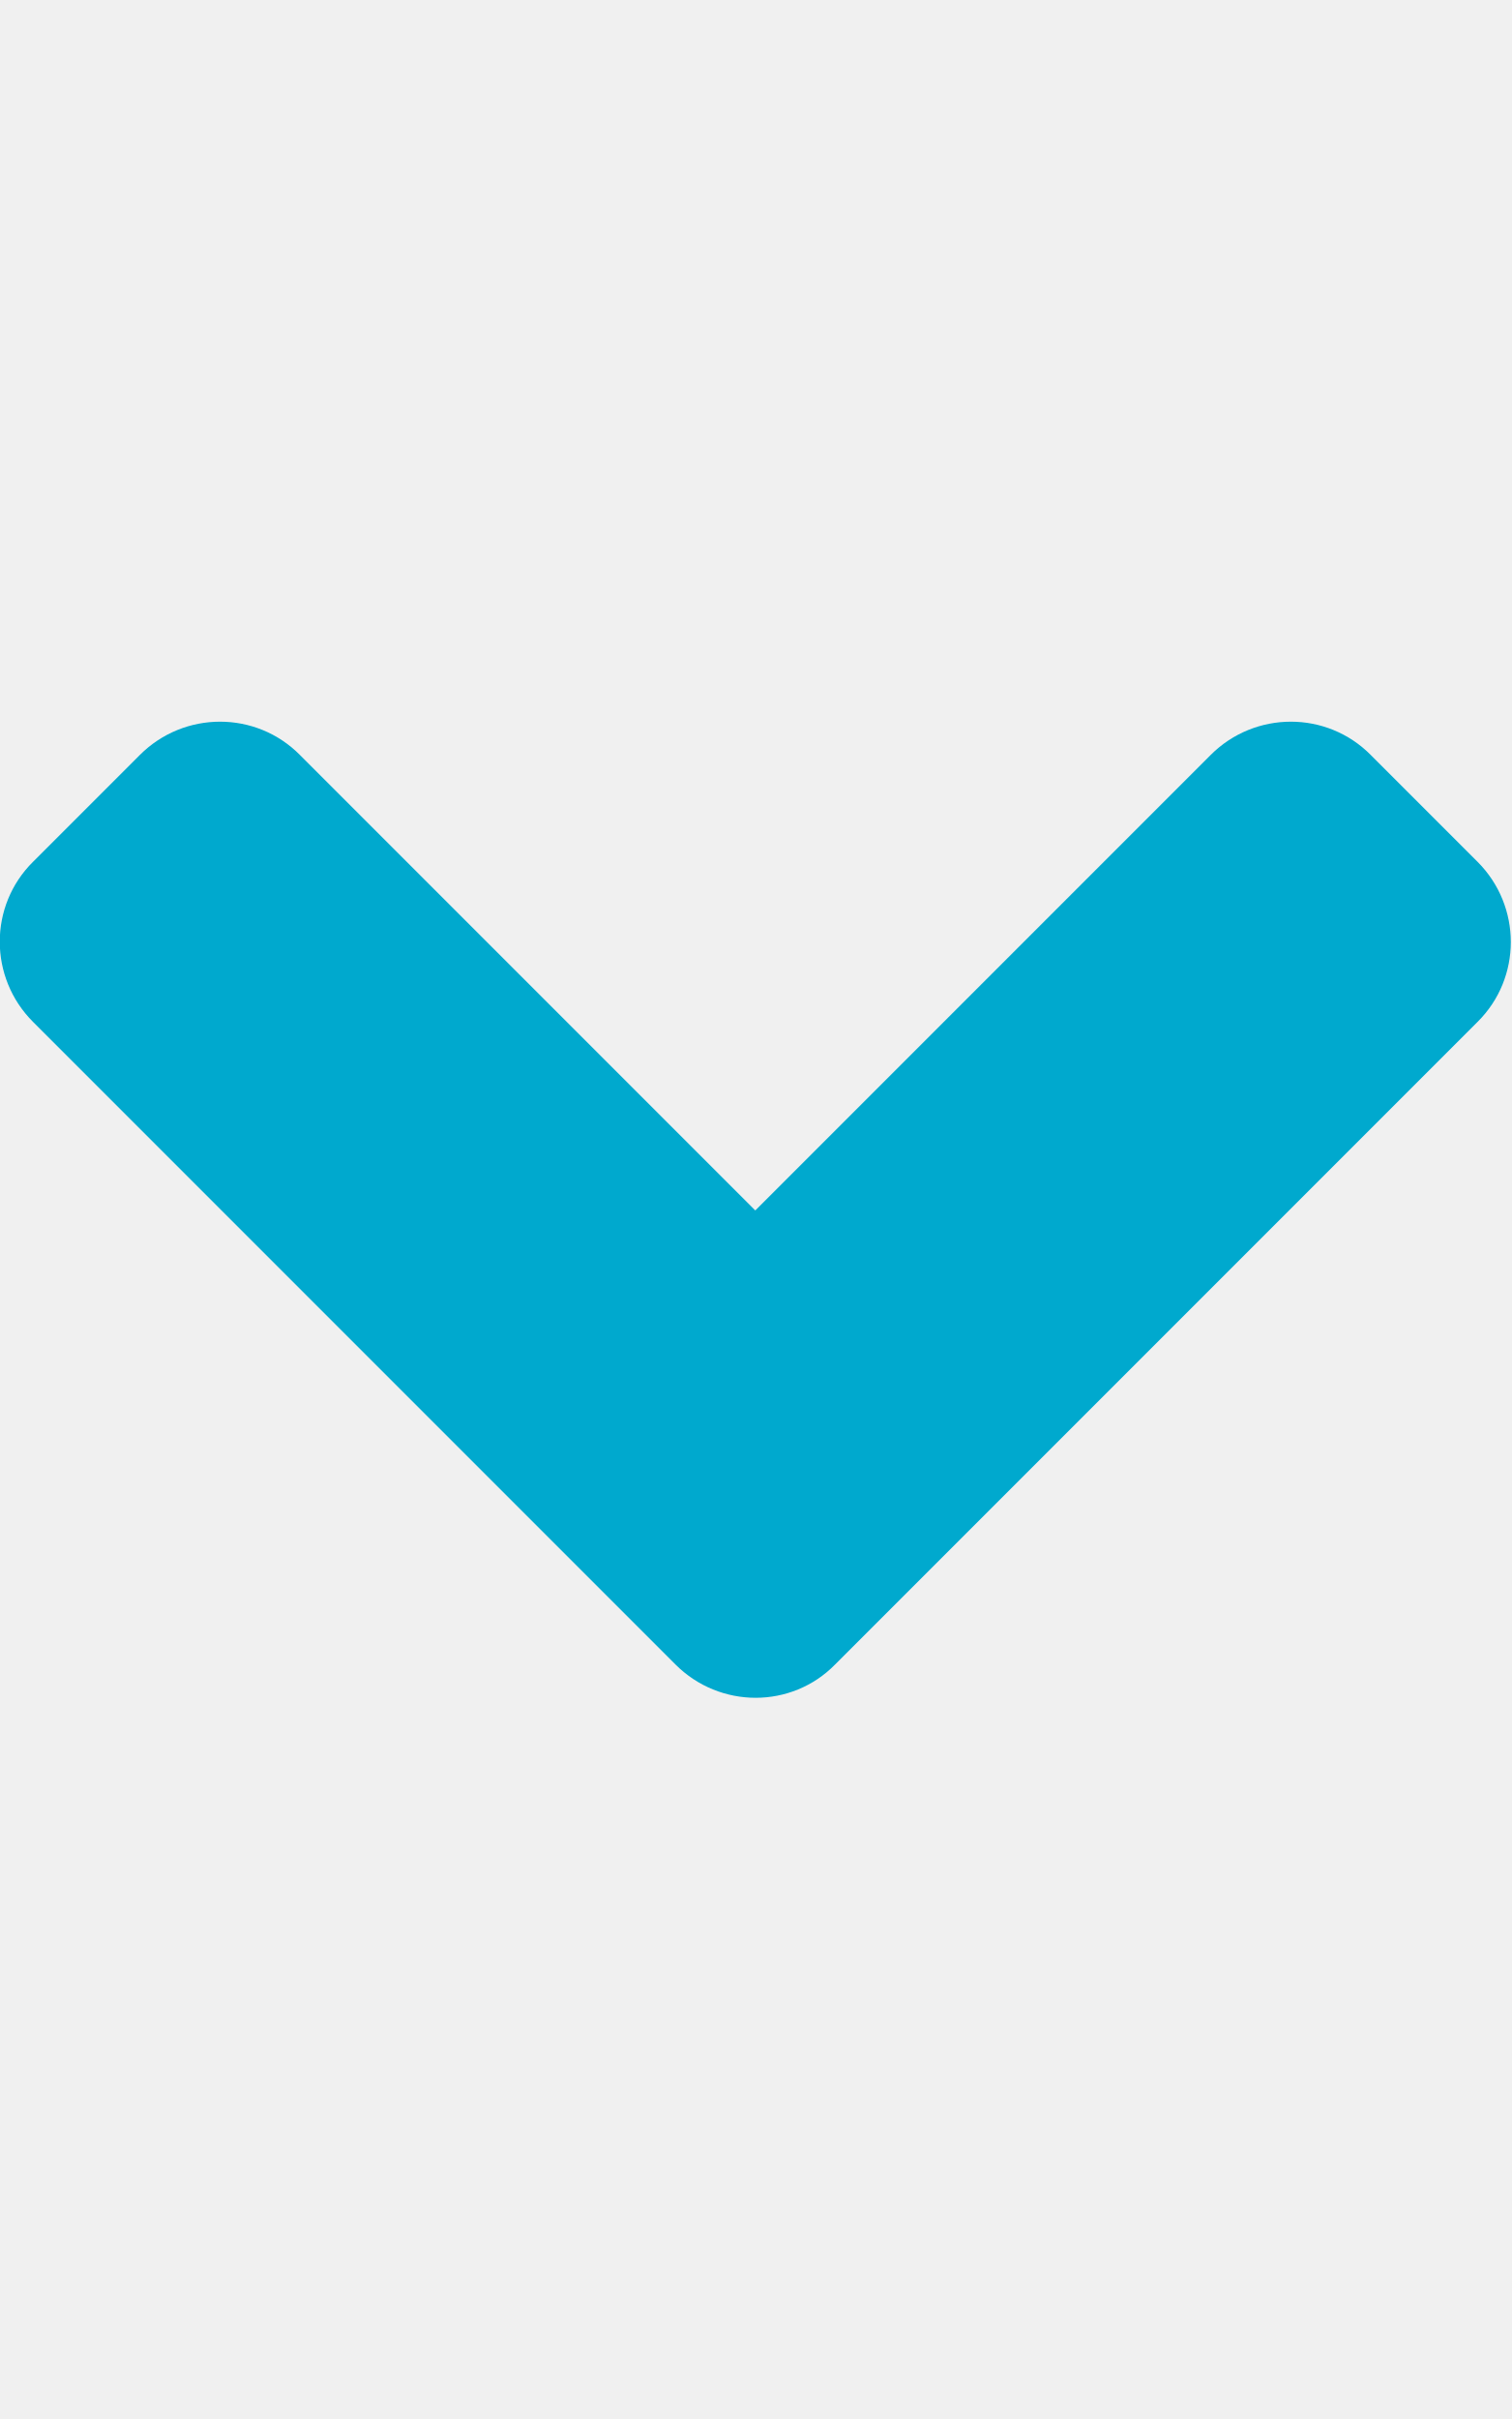
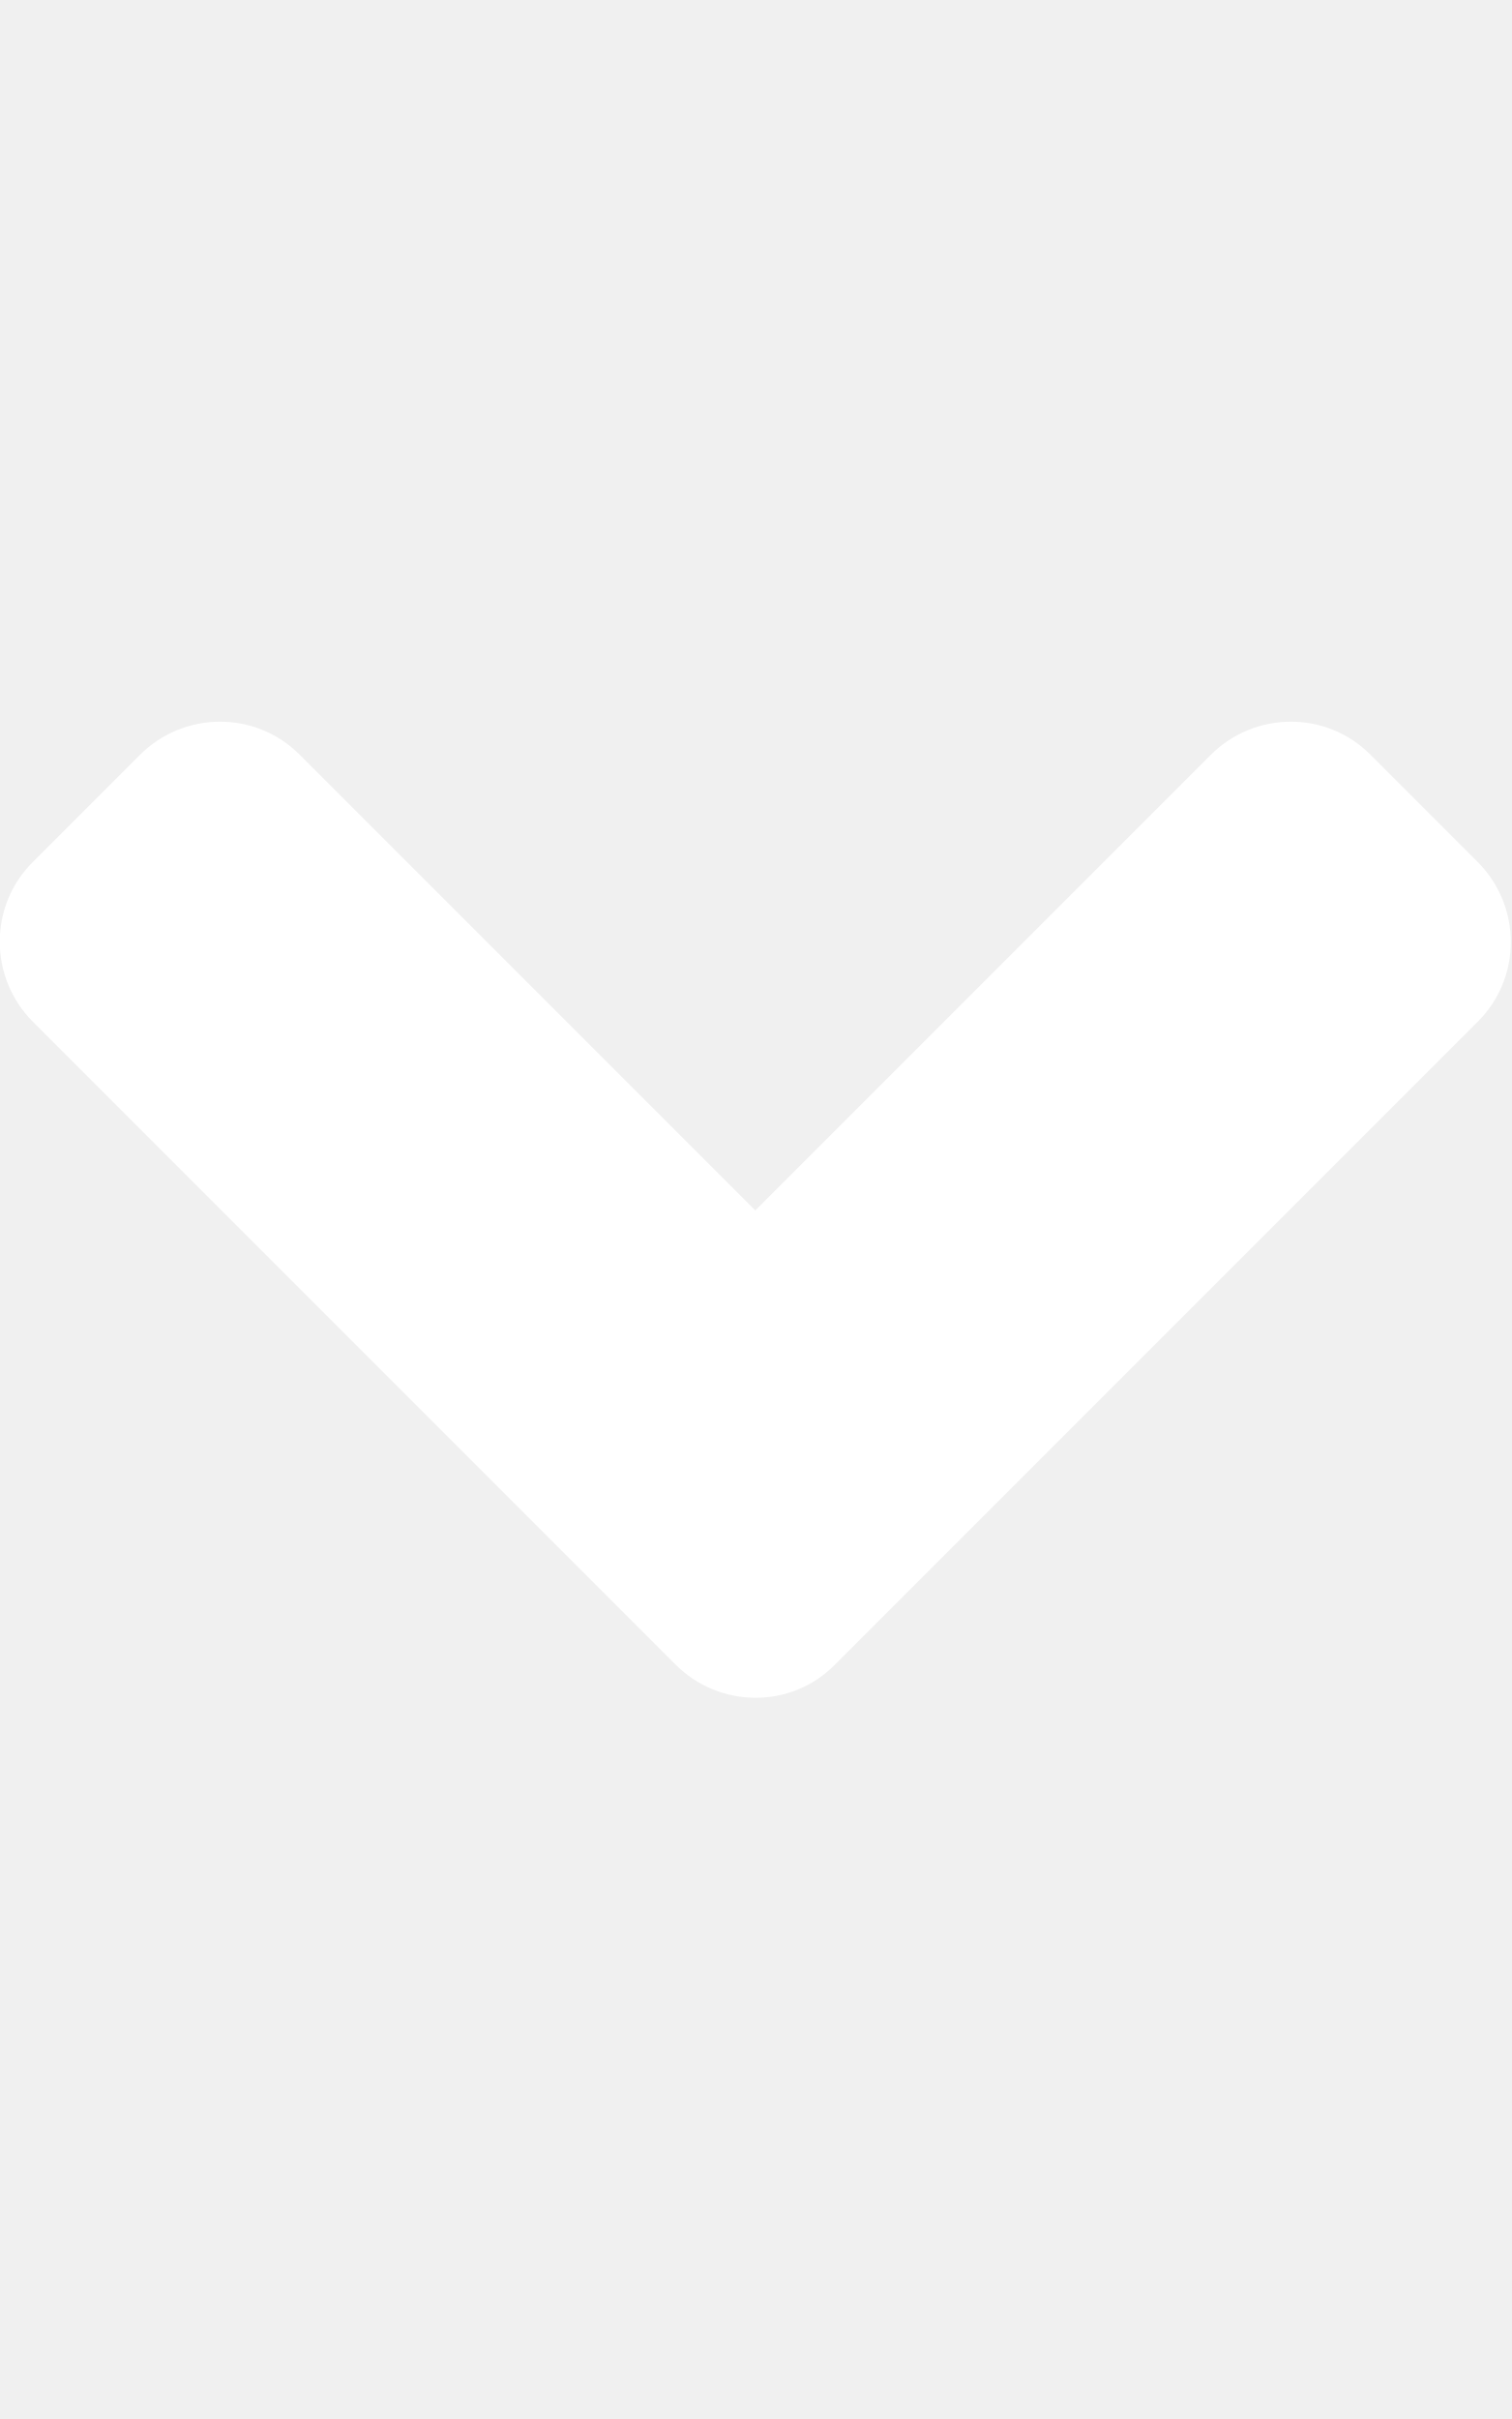
<svg xmlns="http://www.w3.org/2000/svg" aria-hidden="true" focusable="false" data-prefix="fas" data-icon="angle-down" class="svg-inline--fa fa-angle-down fa-w-10" role="img" viewBox="0 0 320 512">
-   <path fill="#00A9CE" d="M143 352.3L7 216.3c-9.4-9.4-9.4-24.6 0-33.9l22.6-22.6c9.4-9.4 24.6-9.4 33.9 0l96.4 96.4 96.4-96.4c9.4-9.4 24.6-9.4 33.9 0l22.6 22.6c9.4 9.4 9.4 24.6 0 33.9l-136 136c-9.2 9.4-24.4 9.4-33.8 0z" />
+   <path fill="#FFFFFF" d="M143 352.3L7 216.3c-9.4-9.4-9.4-24.6 0-33.9l22.6-22.6c9.4-9.4 24.6-9.4 33.9 0l96.4 96.4 96.4-96.4c9.4-9.4 24.6-9.4 33.9 0l22.6 22.6c9.4 9.4 9.4 24.6 0 33.9l-136 136c-9.2 9.4-24.4 9.4-33.8 0z" />
</svg>
